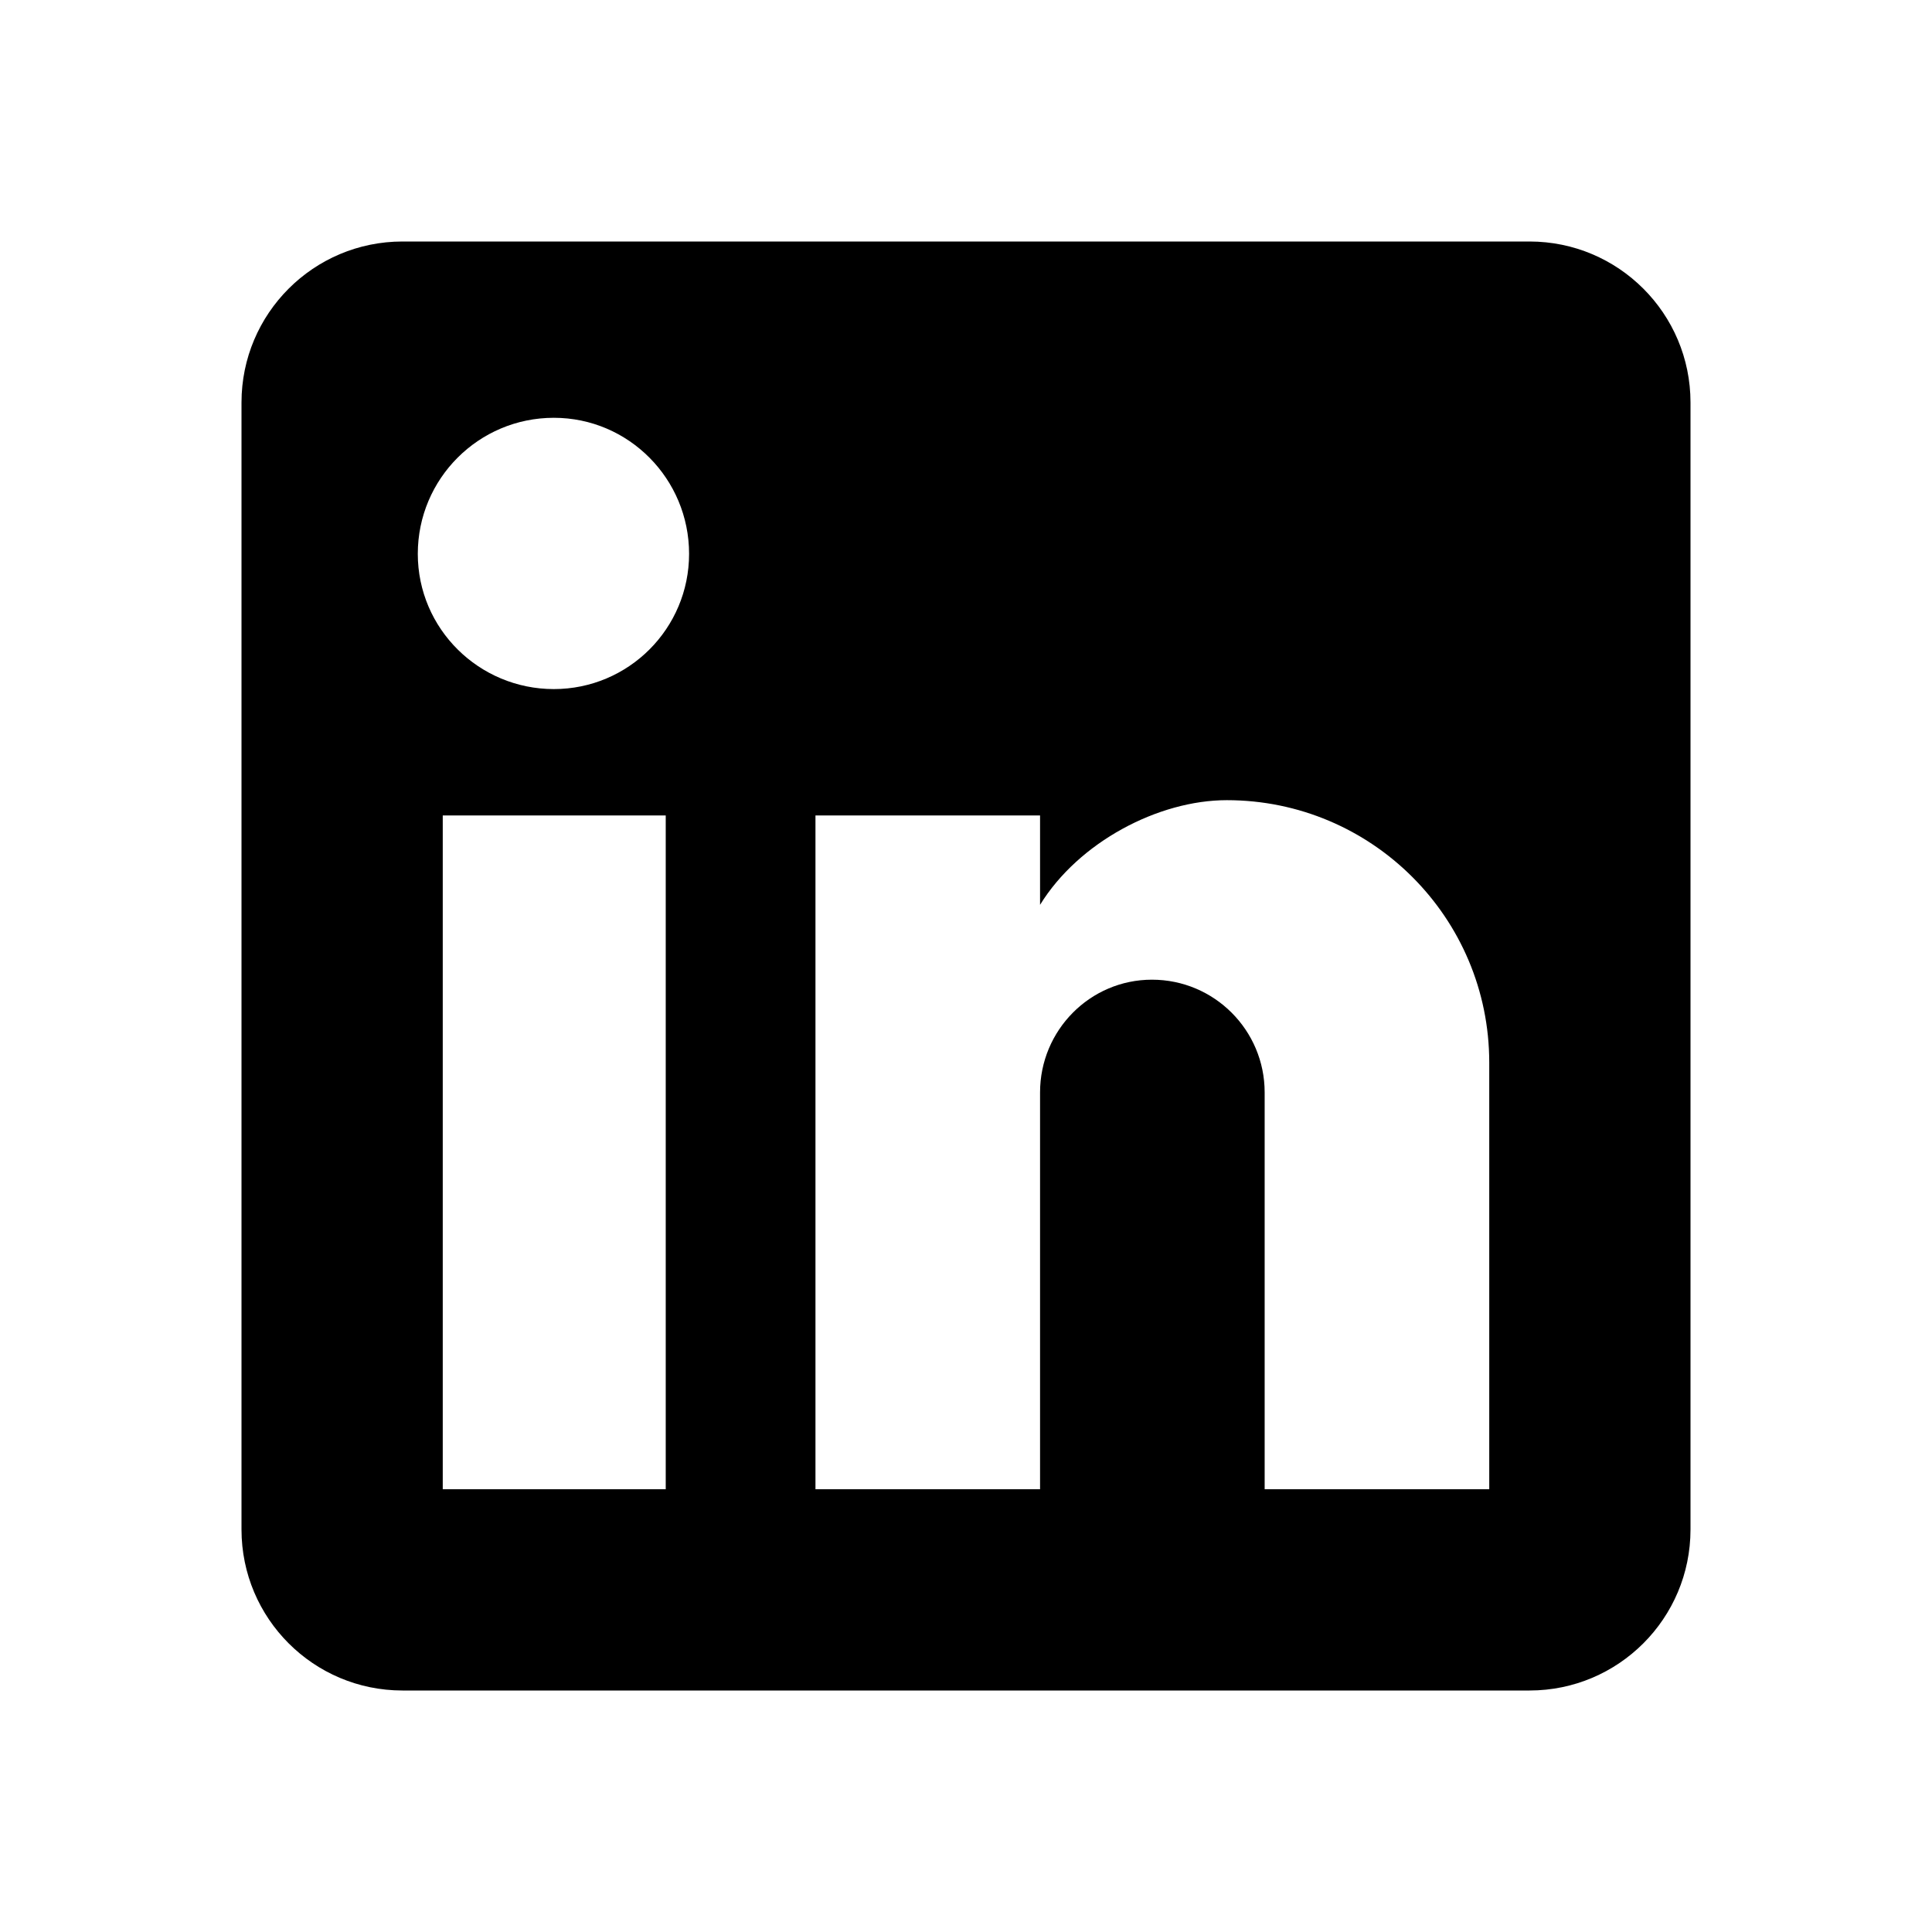
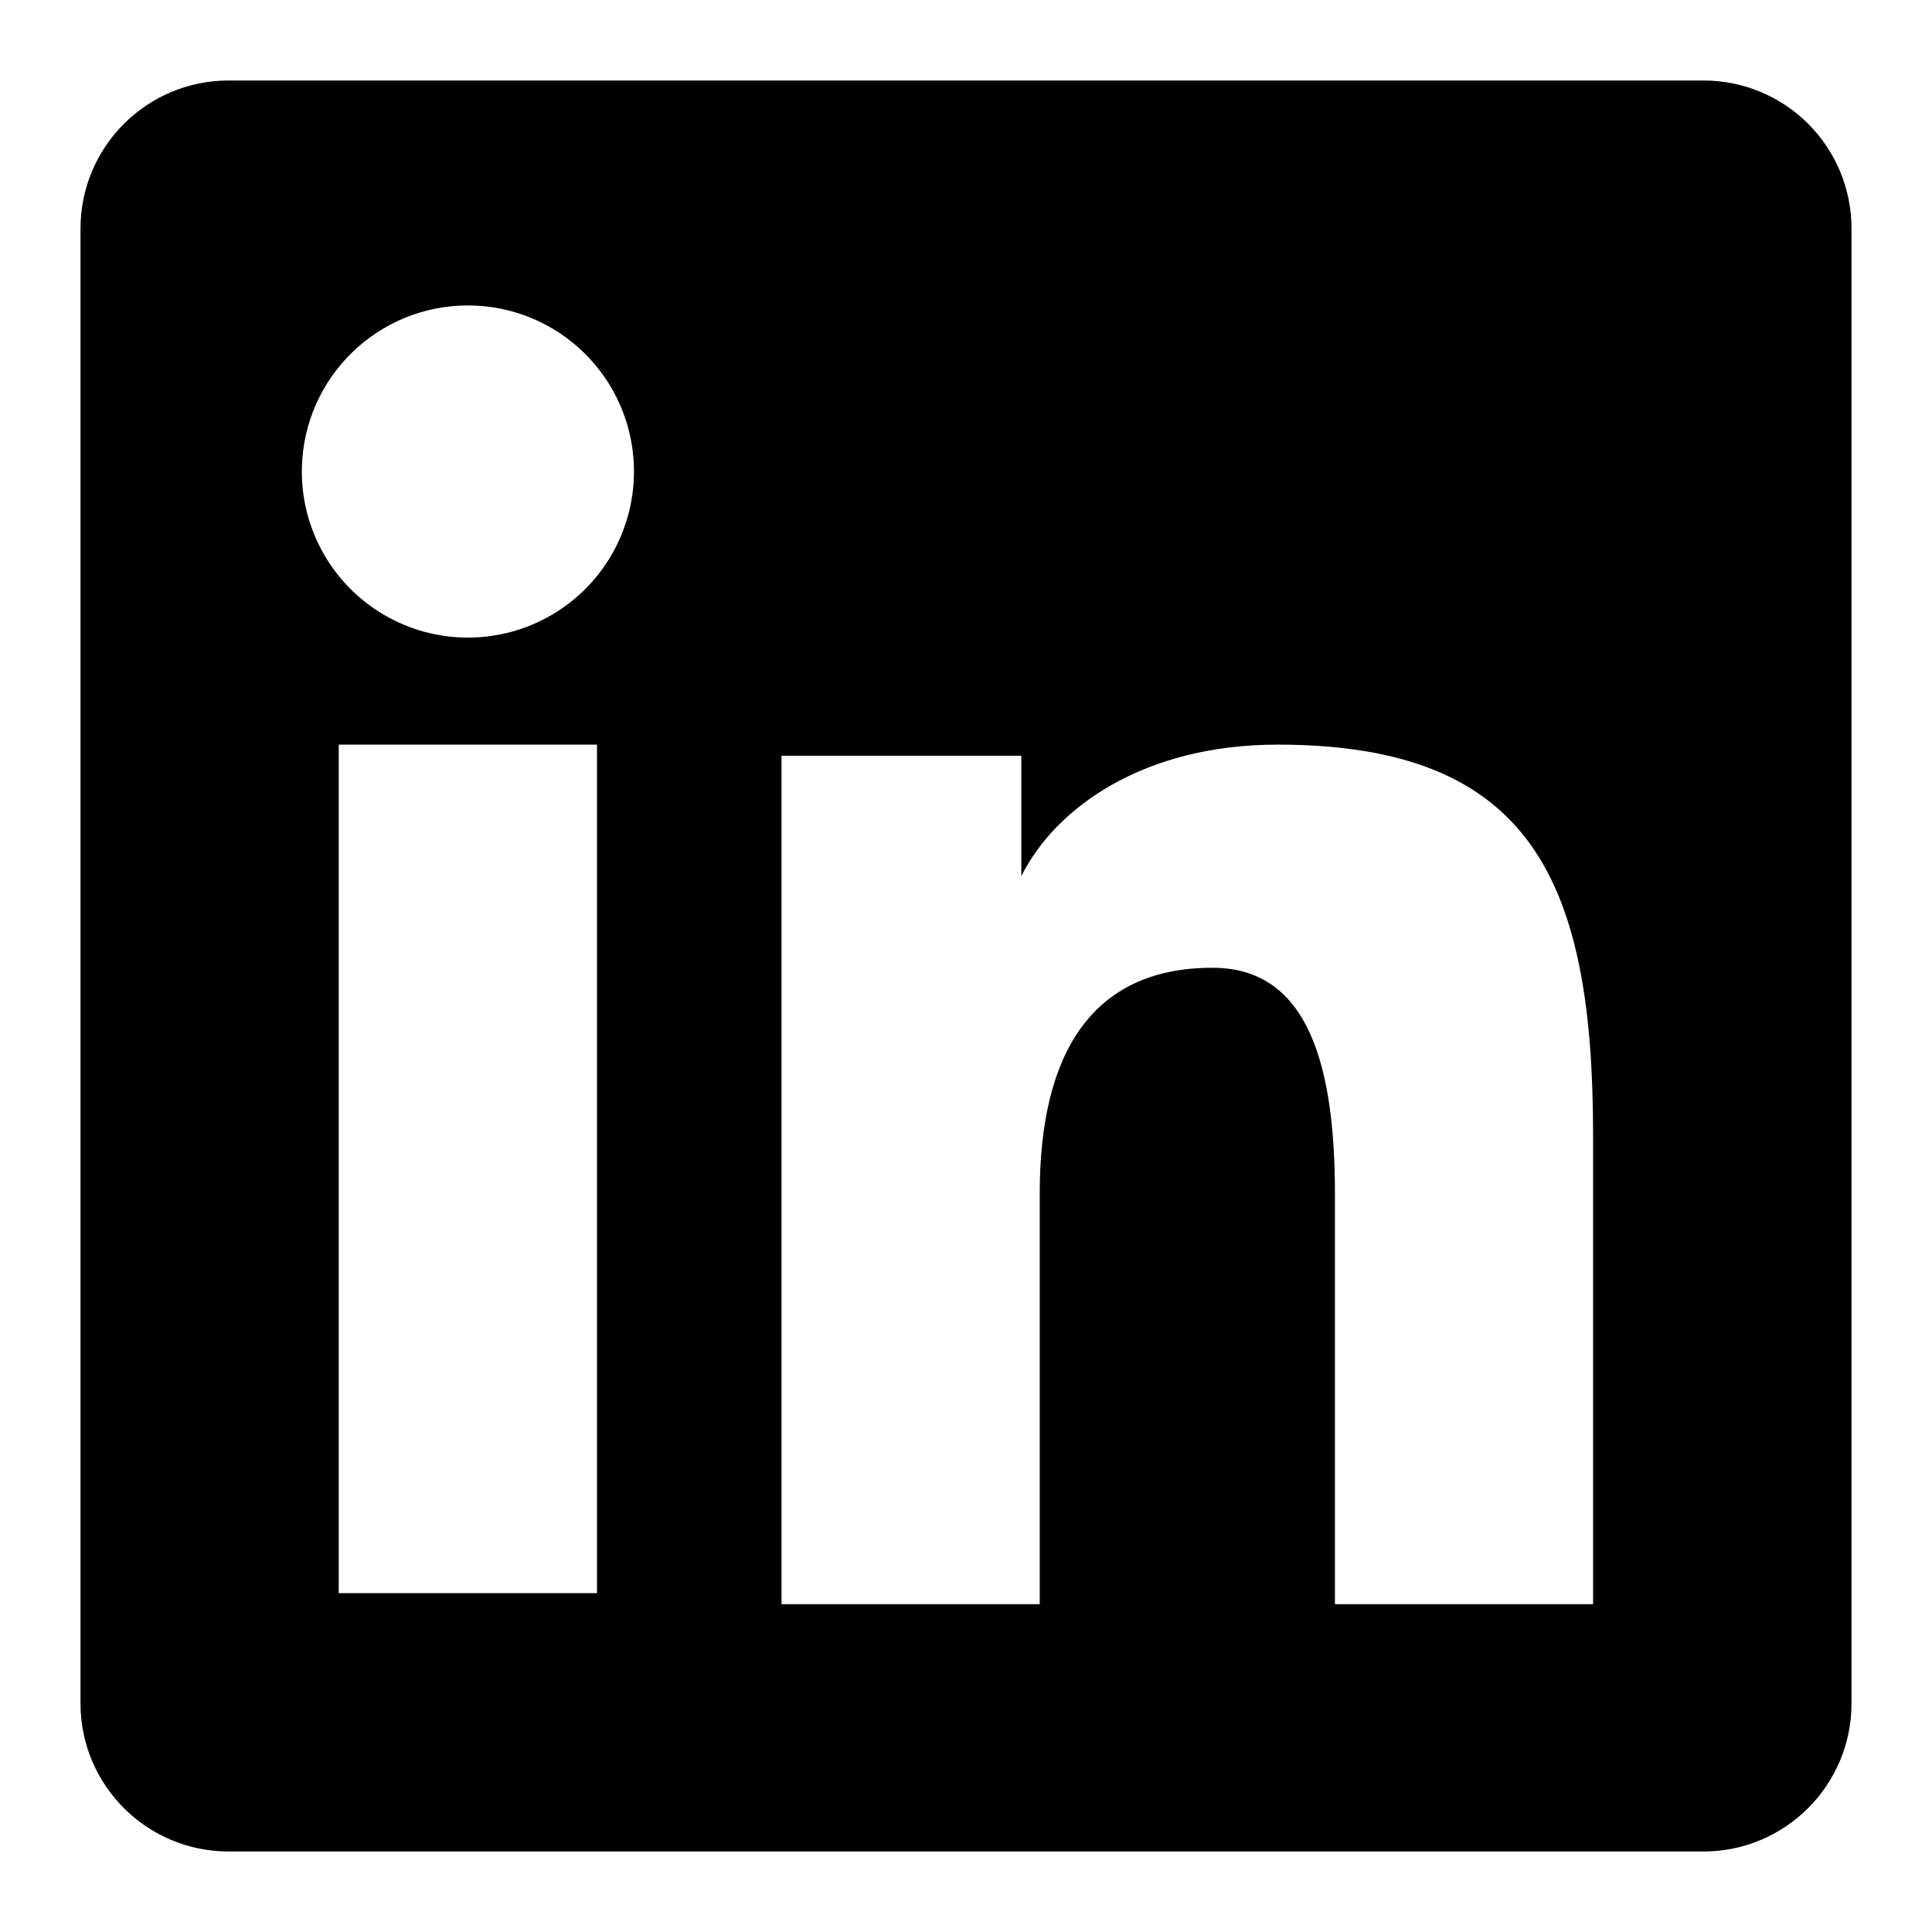
<svg xmlns="http://www.w3.org/2000/svg" width="1em" height="1em" viewBox="0 0 24 24">
-   <path fill="currentColor" d="M19 3a2 2 0 0 1 2 2v14a2 2 0 0 1-2 2H5a2 2 0 0 1-2-2V5a2 2 0 0 1 2-2zm-.5 15.5v-5.3a3.26 3.26 0 0 0-3.26-3.26c-.85 0-1.84.52-2.32 1.3v-1.11h-2.79v8.37h2.79v-4.93c0-.77.62-1.4 1.39-1.4a1.4 1.4 0 0 1 1.4 1.4v4.93zM6.88 8.56a1.68 1.68 0 0 0 1.68-1.68c0-.93-.75-1.69-1.68-1.69a1.69 1.69 0 0 0-1.69 1.69c0 .93.76 1.68 1.69 1.68m1.39 9.94v-8.37H5.5v8.37z" />
+   <path d="M0 0h24v24H0z" fill="none" />
+   <path fill="currentColor" fill-rule="evenodd" d="M1 2.838A1.84 1.84 0 0 1 2.838 1H21.16A1.837 1.837 0 0 1 23 2.838V21.16A1.84 1.84 0 0 1 21.161 23H2.838A1.84 1.84 0 0 1 1 21.161zm8.708 6.55h2.979v1.496c.43-.86 1.53-1.634 3.183-1.634c3.169 0 3.92 1.713 3.92 4.856v5.822h-3.207v-5.106c0-1.79-.43-2.8-1.522-2.8c-1.515 0-2.145 1.089-2.145 2.8v5.106H9.708zm-5.5 10.403h3.208V9.25H4.208zM7.875 5.812a2.063 2.063 0 1 1-4.125 0a2.063 2.063 0 0 1 4.125 0" clip-rule="evenodd" />
</svg>
